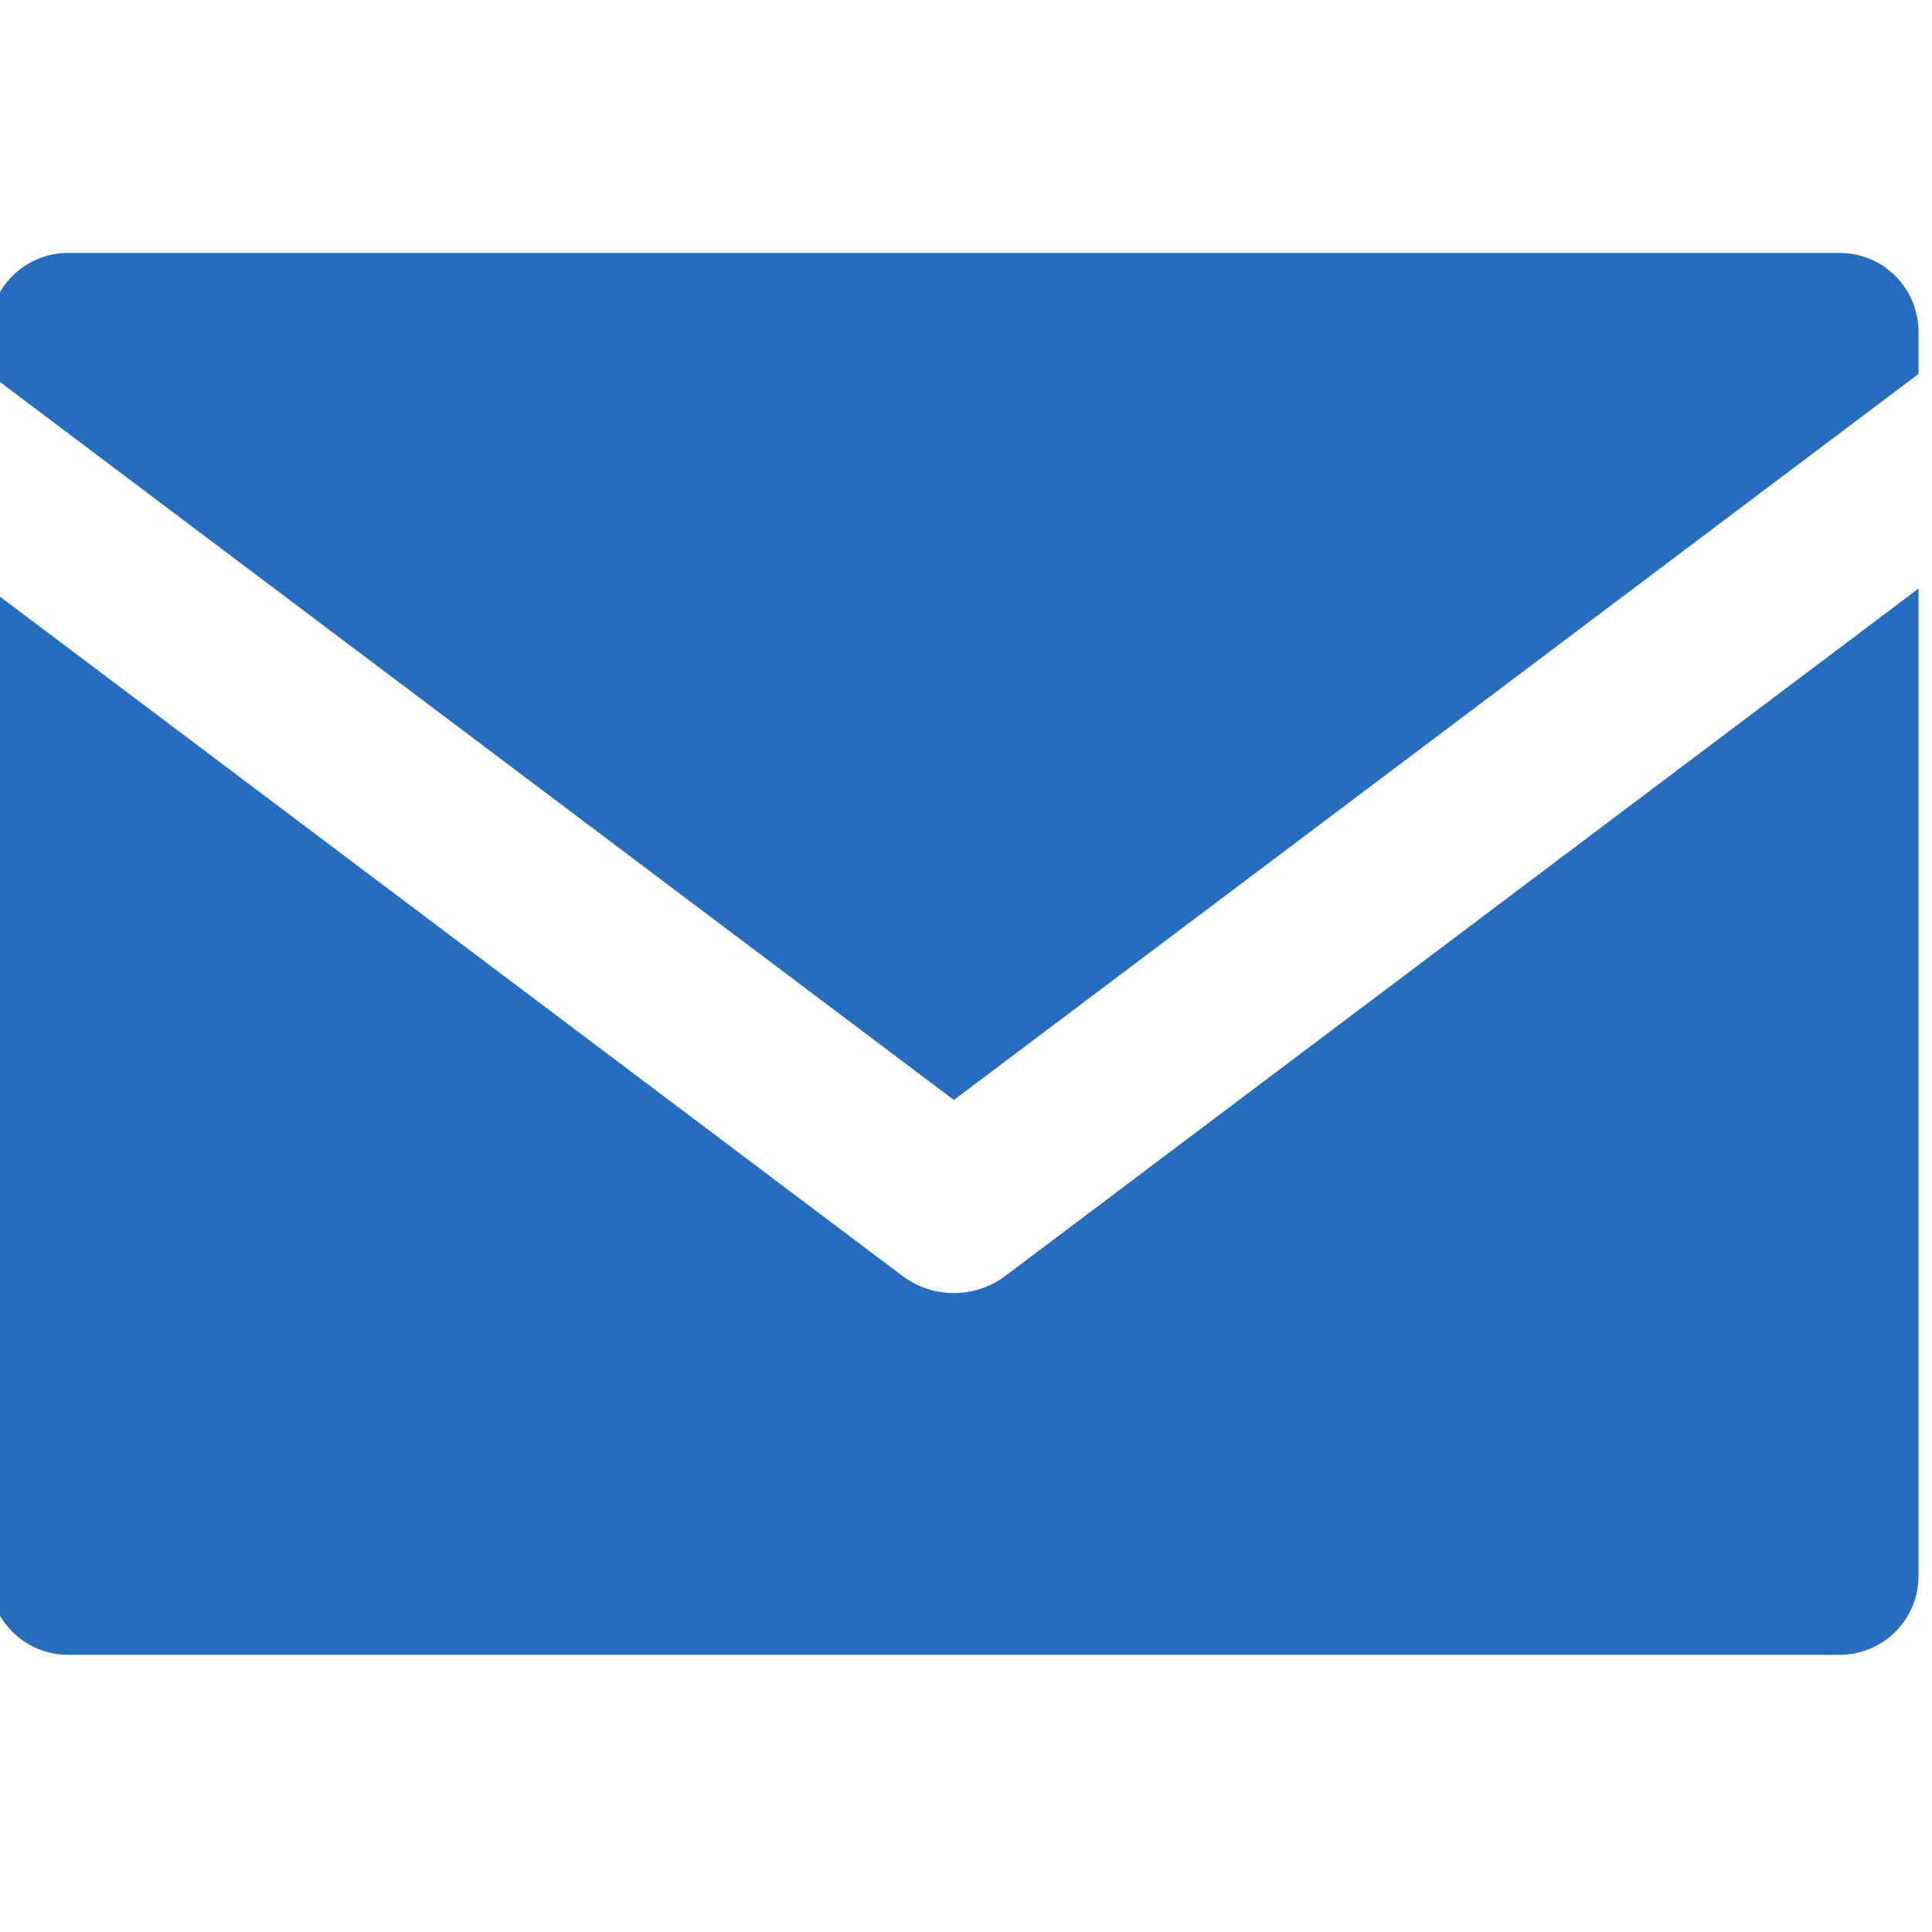
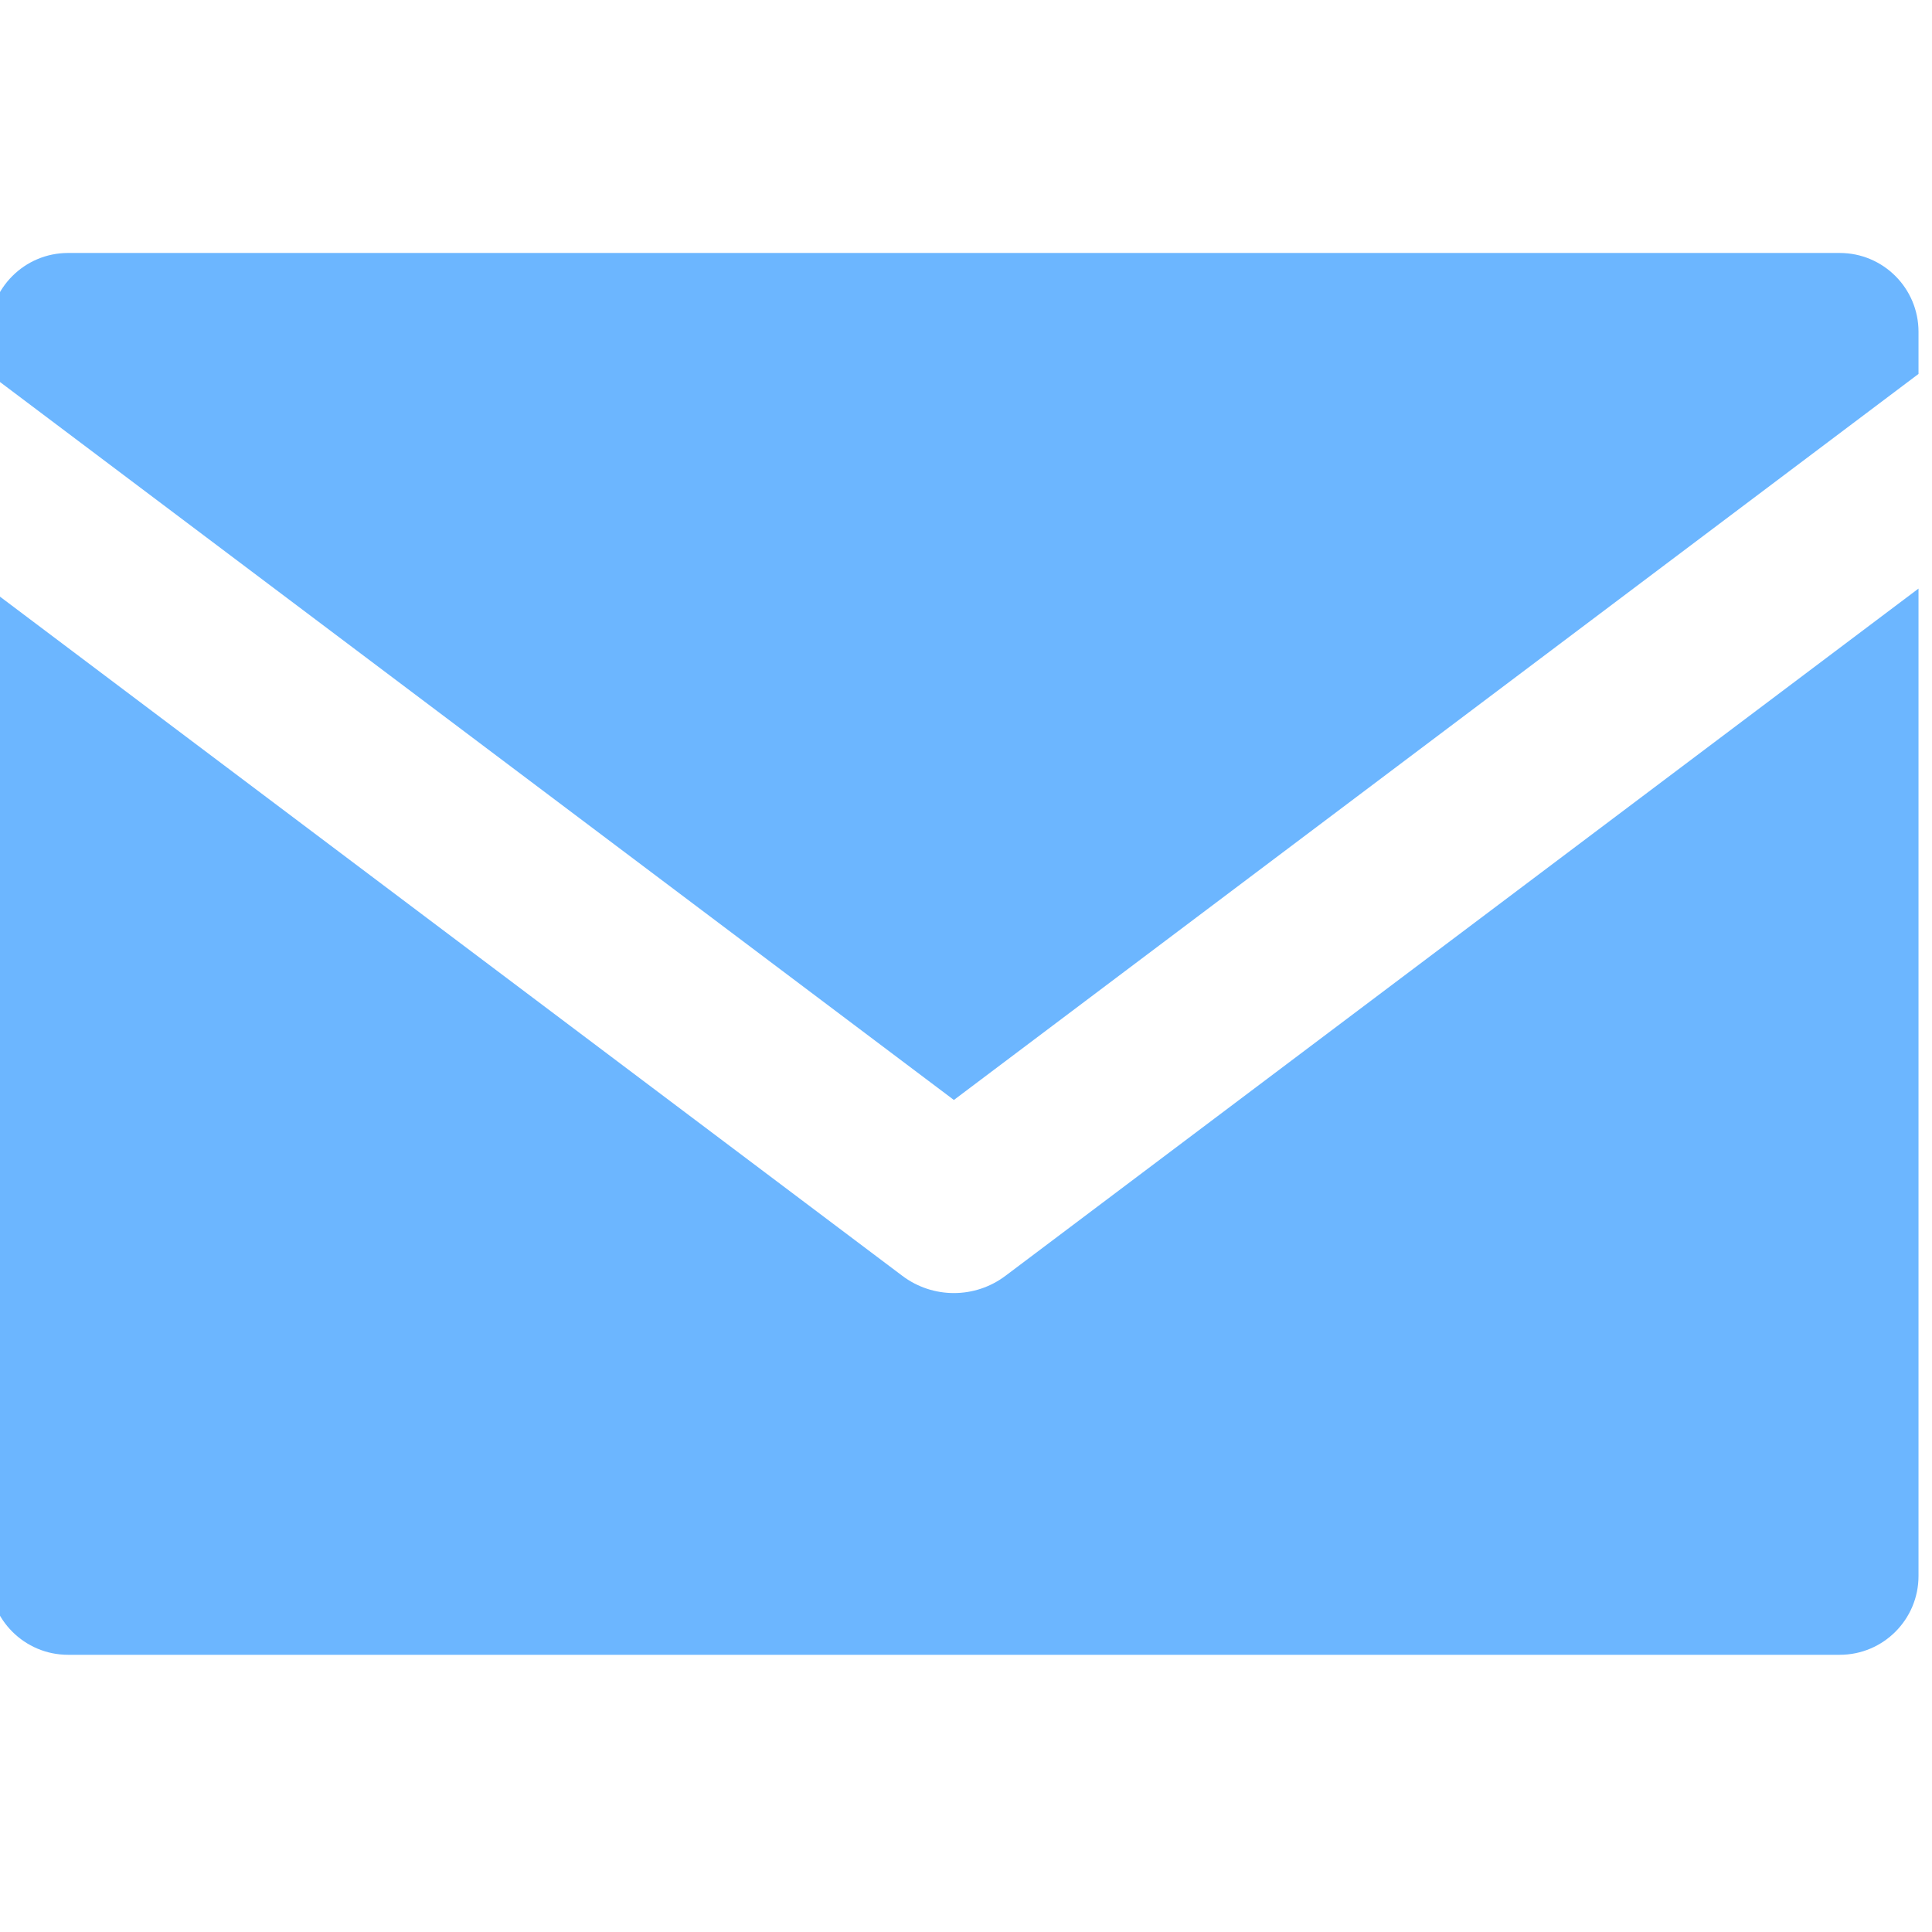
<svg xmlns="http://www.w3.org/2000/svg" version="1.1" width="210" height="210" viewBox="0 0 210 210" xml:space="preserve">
  <defs>
</defs>
  <g id="icon" style="stroke: none; stroke-width: 1; stroke-dasharray: none; stroke-linecap: butt; stroke-linejoin: miter; stroke-miterlimit: 10; fill: none; fill-rule: nonzero; opacity: 1;" transform="translate(-1.166667 -1.166667) scale(2.33 2.33)">
-     <path d="M 45 51.815 l 45 -33.87 v -1.967 c 0 -2.03 -1.646 -3.676 -3.676 -3.676 H 3.676 C 1.646 12.302 0 13.948 0 15.978 v 1.967 L 45 51.815 z" style="stroke: none; stroke-width: 1; stroke-dasharray: none; stroke-linecap: butt; stroke-linejoin: miter; stroke-miterlimit: 10; fill: rgb(38,108,191); fill-rule: nonzero; opacity: 1;" transform=" matrix(1 0 0 1 0 0) " stroke-linecap="round" />
-     <path d="M 47.405 60.019 c -0.712 0.536 -1.559 0.804 -2.405 0.804 s -1.693 -0.268 -2.405 -0.804 L 0 27.958 v 46.064 c 0 2.03 1.646 3.676 3.676 3.676 h 82.648 c 2.03 0 3.676 -1.646 3.676 -3.676 V 27.958 L 47.405 60.019 z" style="stroke: none; stroke-width: 1; stroke-dasharray: none; stroke-linecap: butt; stroke-linejoin: miter; stroke-miterlimit: 10; fill: rgb(38,108,191); fill-rule: nonzero; opacity: 1;" transform=" matrix(1 0 0 1 0 0) " stroke-linecap="round" />
+     <path d="M 45 51.815 l 45 -33.87 v -1.967 c 0 -2.03 -1.646 -3.676 -3.676 -3.676 H 3.676 C 1.646 12.302 0 13.948 0 15.978 v 1.967 L 45 51.815 z" style="stroke: none; stroke-width: 1; stroke-dasharray: none; stroke-linecap: butt; stroke-linejoin: miter; stroke-miterlimit: 10; fill: #6CB6FF; fill-rule: nonzero; opacity: 1;" transform=" matrix(1 0 0 1 0 0) " stroke-linecap="round" />
+     <path d="M 47.405 60.019 c -0.712 0.536 -1.559 0.804 -2.405 0.804 s -1.693 -0.268 -2.405 -0.804 L 0 27.958 v 46.064 c 0 2.03 1.646 3.676 3.676 3.676 h 82.648 c 2.03 0 3.676 -1.646 3.676 -3.676 V 27.958 L 47.405 60.019 z" style="stroke: none; stroke-width: 1; stroke-dasharray: none; stroke-linecap: butt; stroke-linejoin: miter; stroke-miterlimit: 10; fill: #6CB6FF; fill-rule: nonzero; opacity: 1;" transform=" matrix(1 0 0 1 0 0) " stroke-linecap="round" />
  </g>
</svg>
